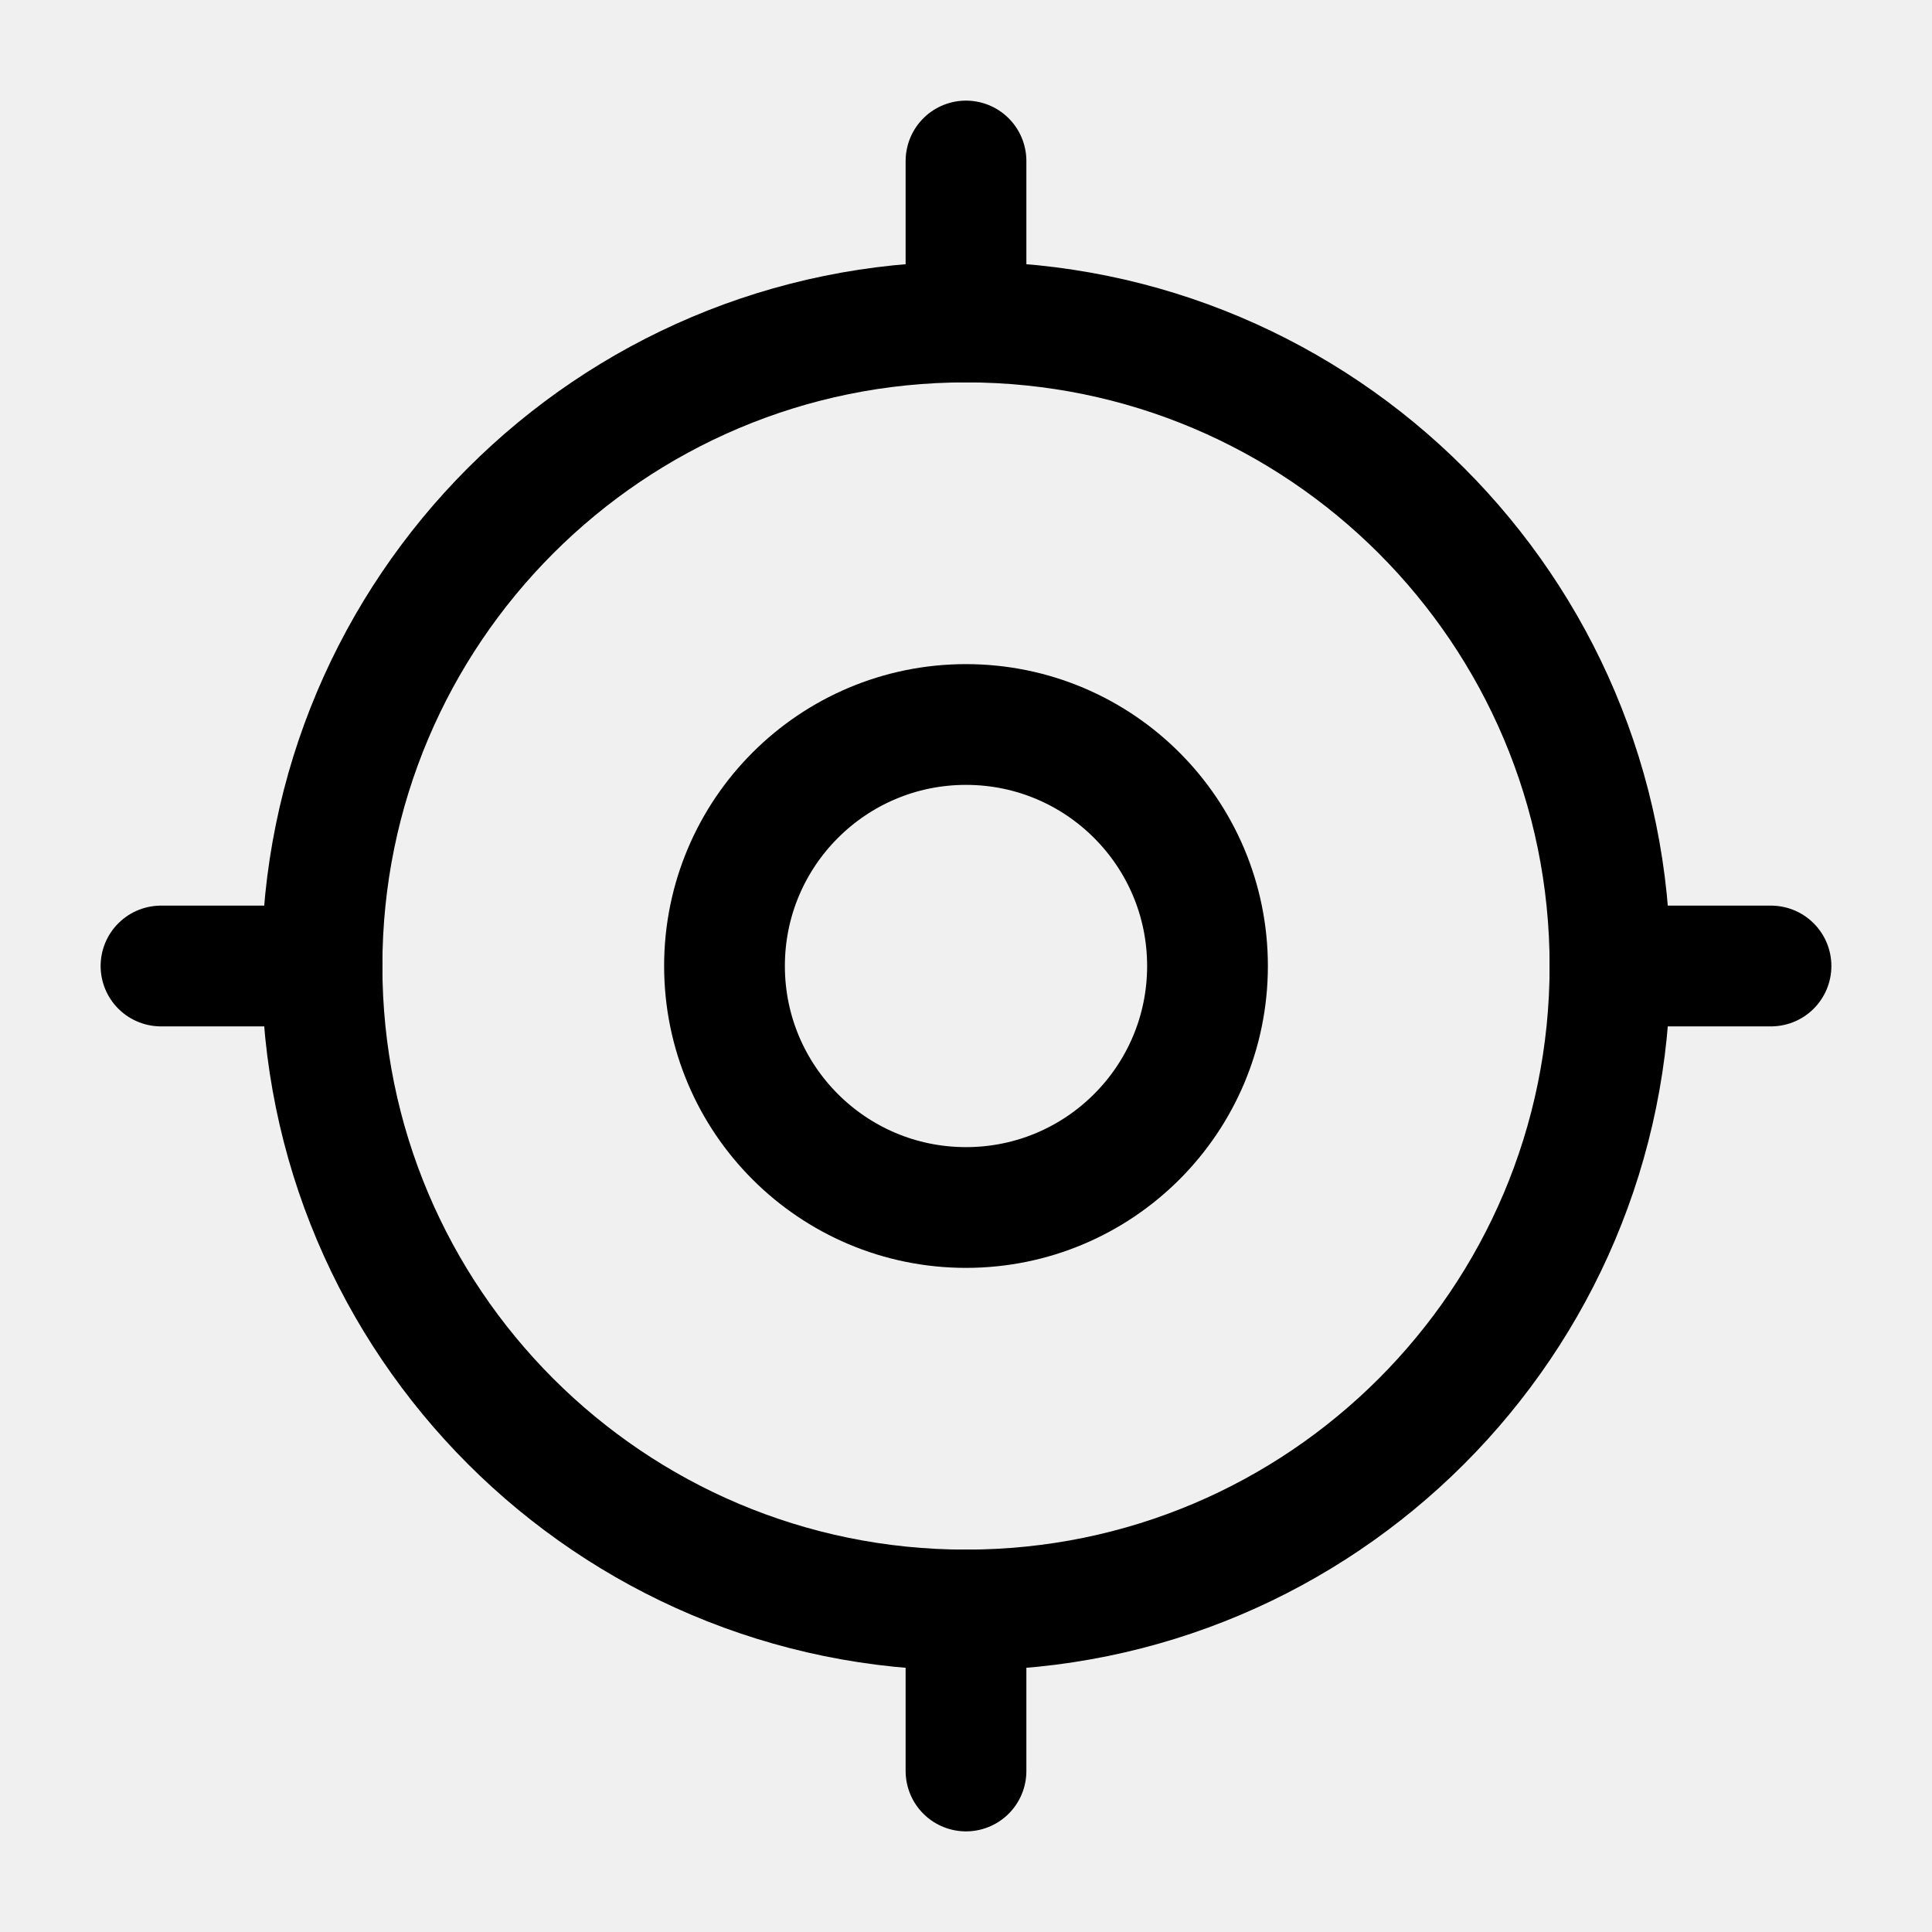
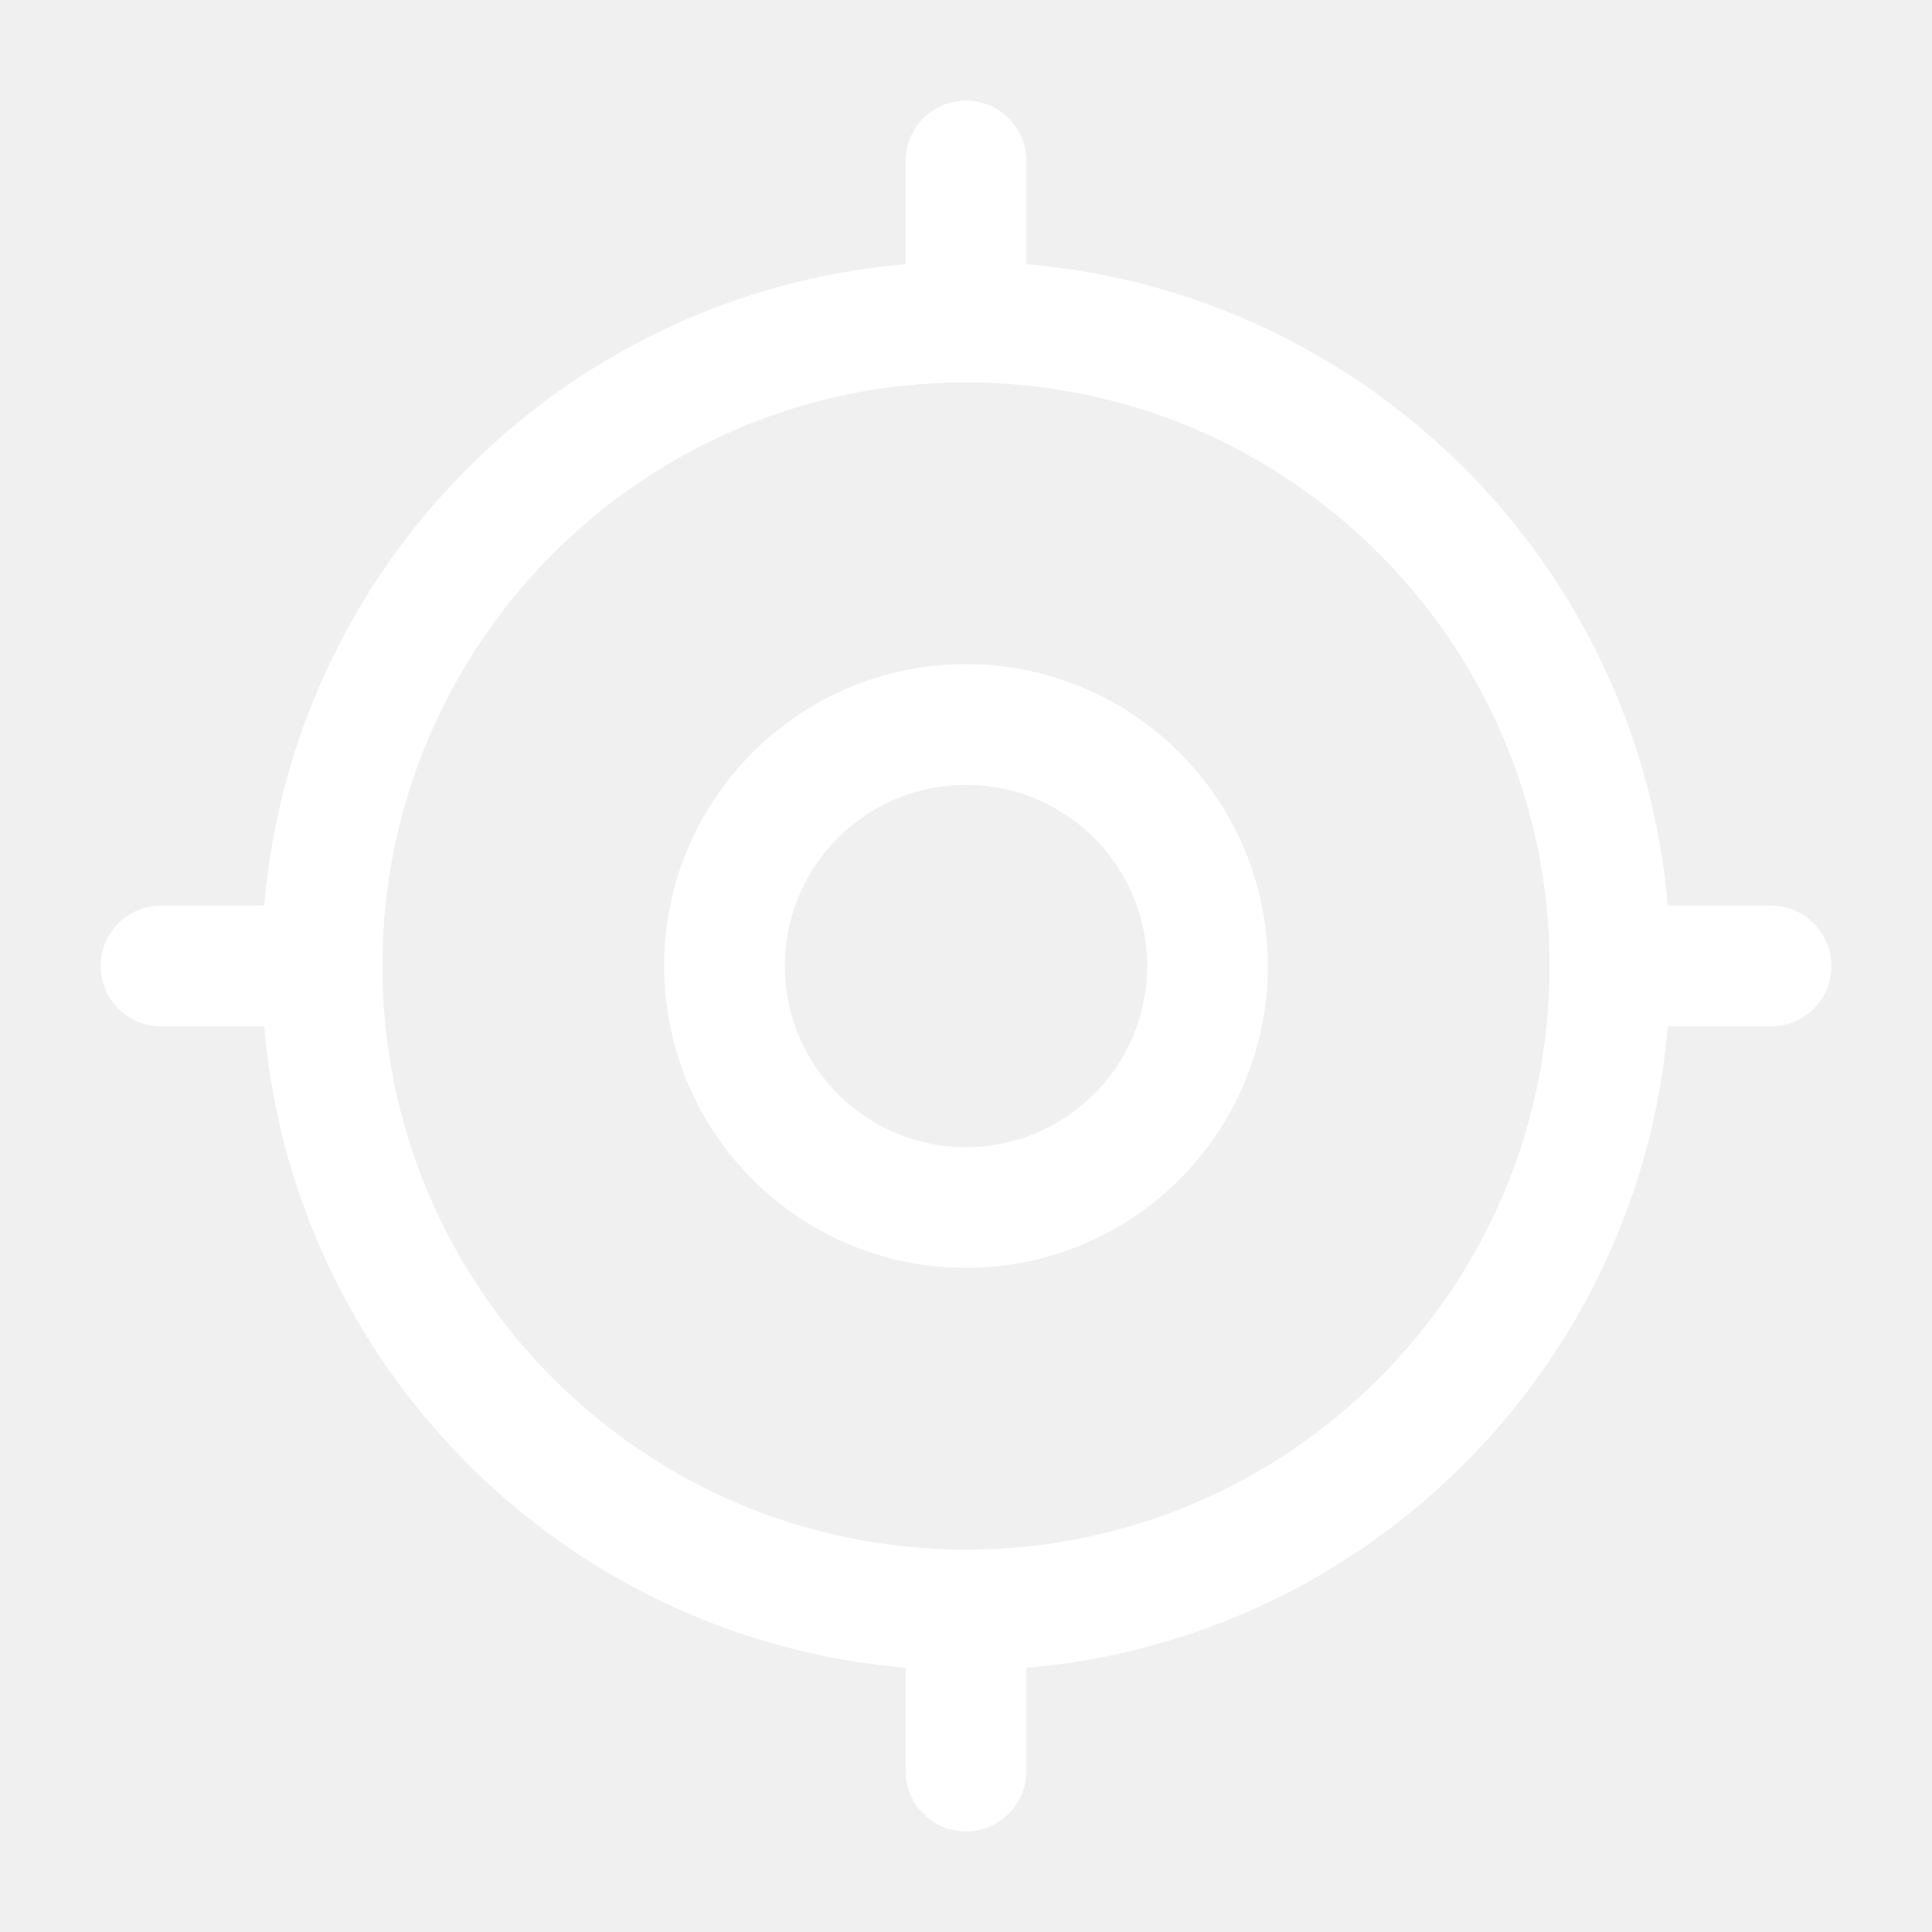
- <svg xmlns="http://www.w3.org/2000/svg" width="24" height="24" viewBox="0 0 24 24" fill="none" stroke="currentColor" stroke-width="1.5" stroke-linecap="round" stroke-linejoin="round" class="icon icon-tabler icons-tabler-outline icon-tabler-current-location">
+ <svg xmlns="http://www.w3.org/2000/svg" width="24" height="24" viewBox="0 0 24 24" fill="none" stroke="white" stroke-width="1.5" stroke-linecap="round" stroke-linejoin="round" class="icon icon-tabler icons-tabler-outline icon-tabler-current-location">
  <path stroke="none" d="M0 0h24v24H0z" fill="none" />
  <path d="M12 12m-3 0a3 3 0 1 0 6 0a3 3 0 1 0 -6 0" />
  <path d="M12 12m-8 0a8 8 0 1 0 16 0a8 8 0 1 0 -16 0" />
  <path d="M12 2l0 2" />
  <path d="M12 20l0 2" />
  <path d="M20 12l2 0" />
  <path d="M2 12l2 0" />
</svg>
